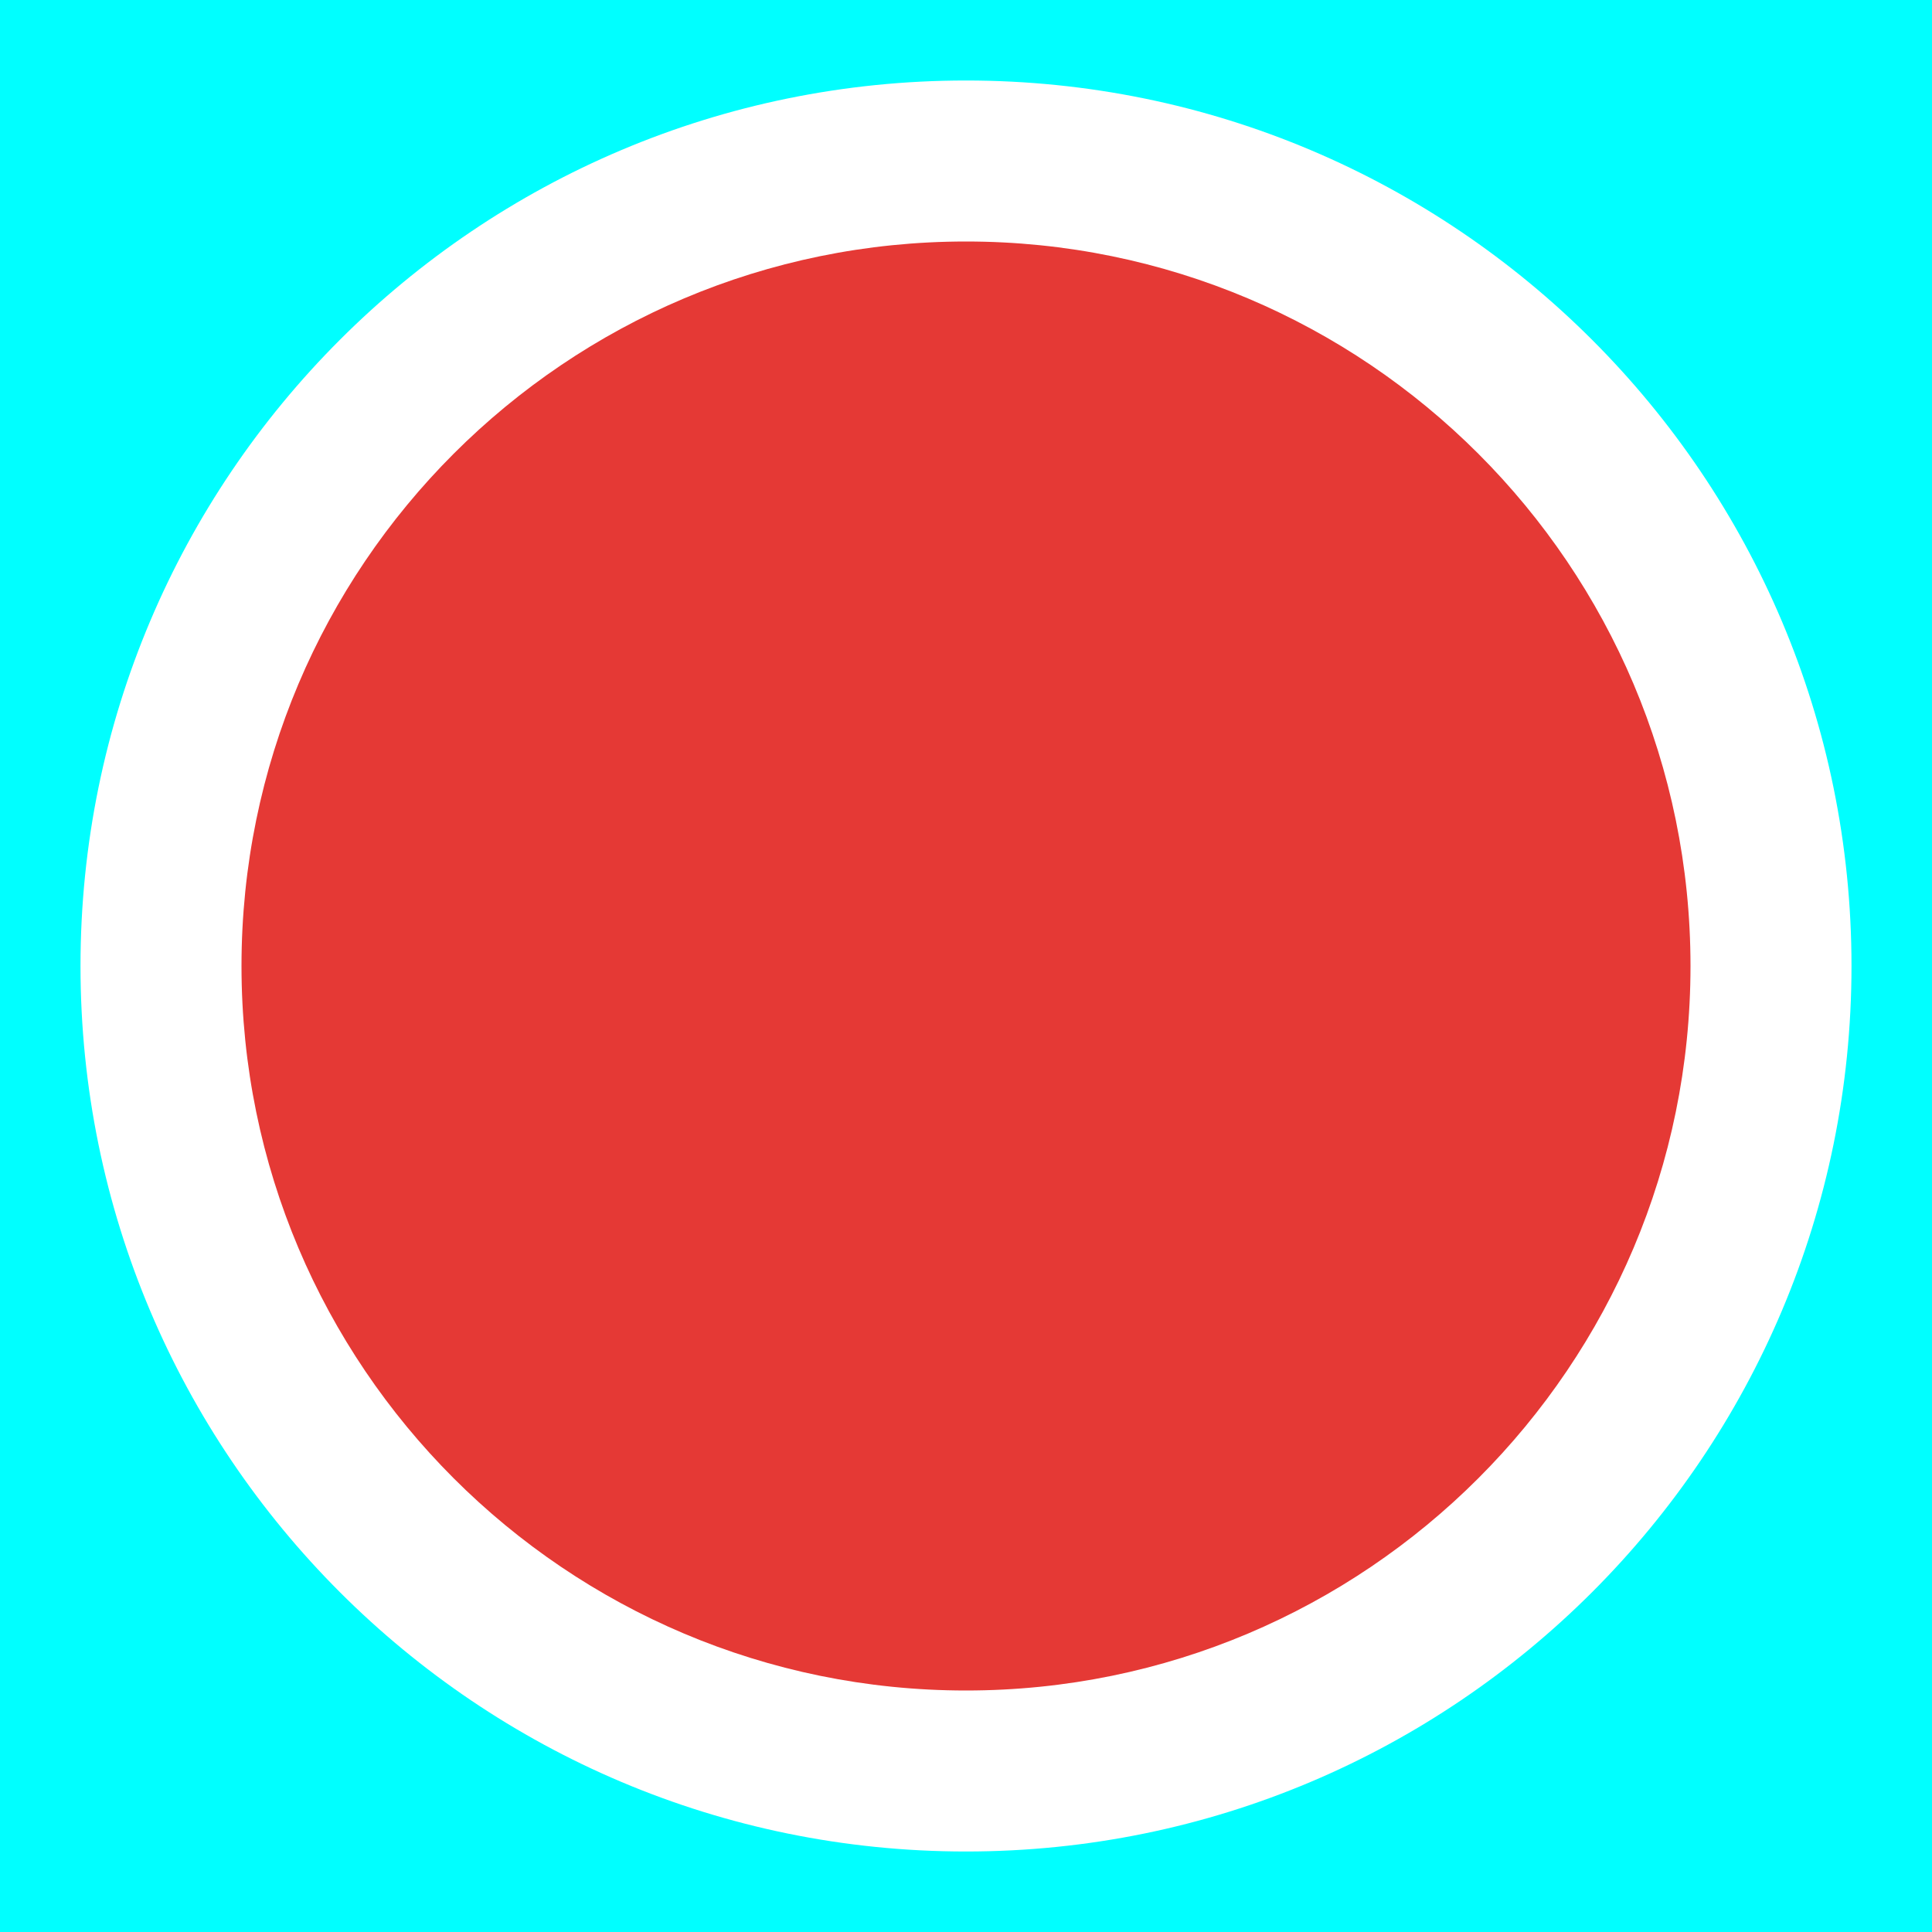
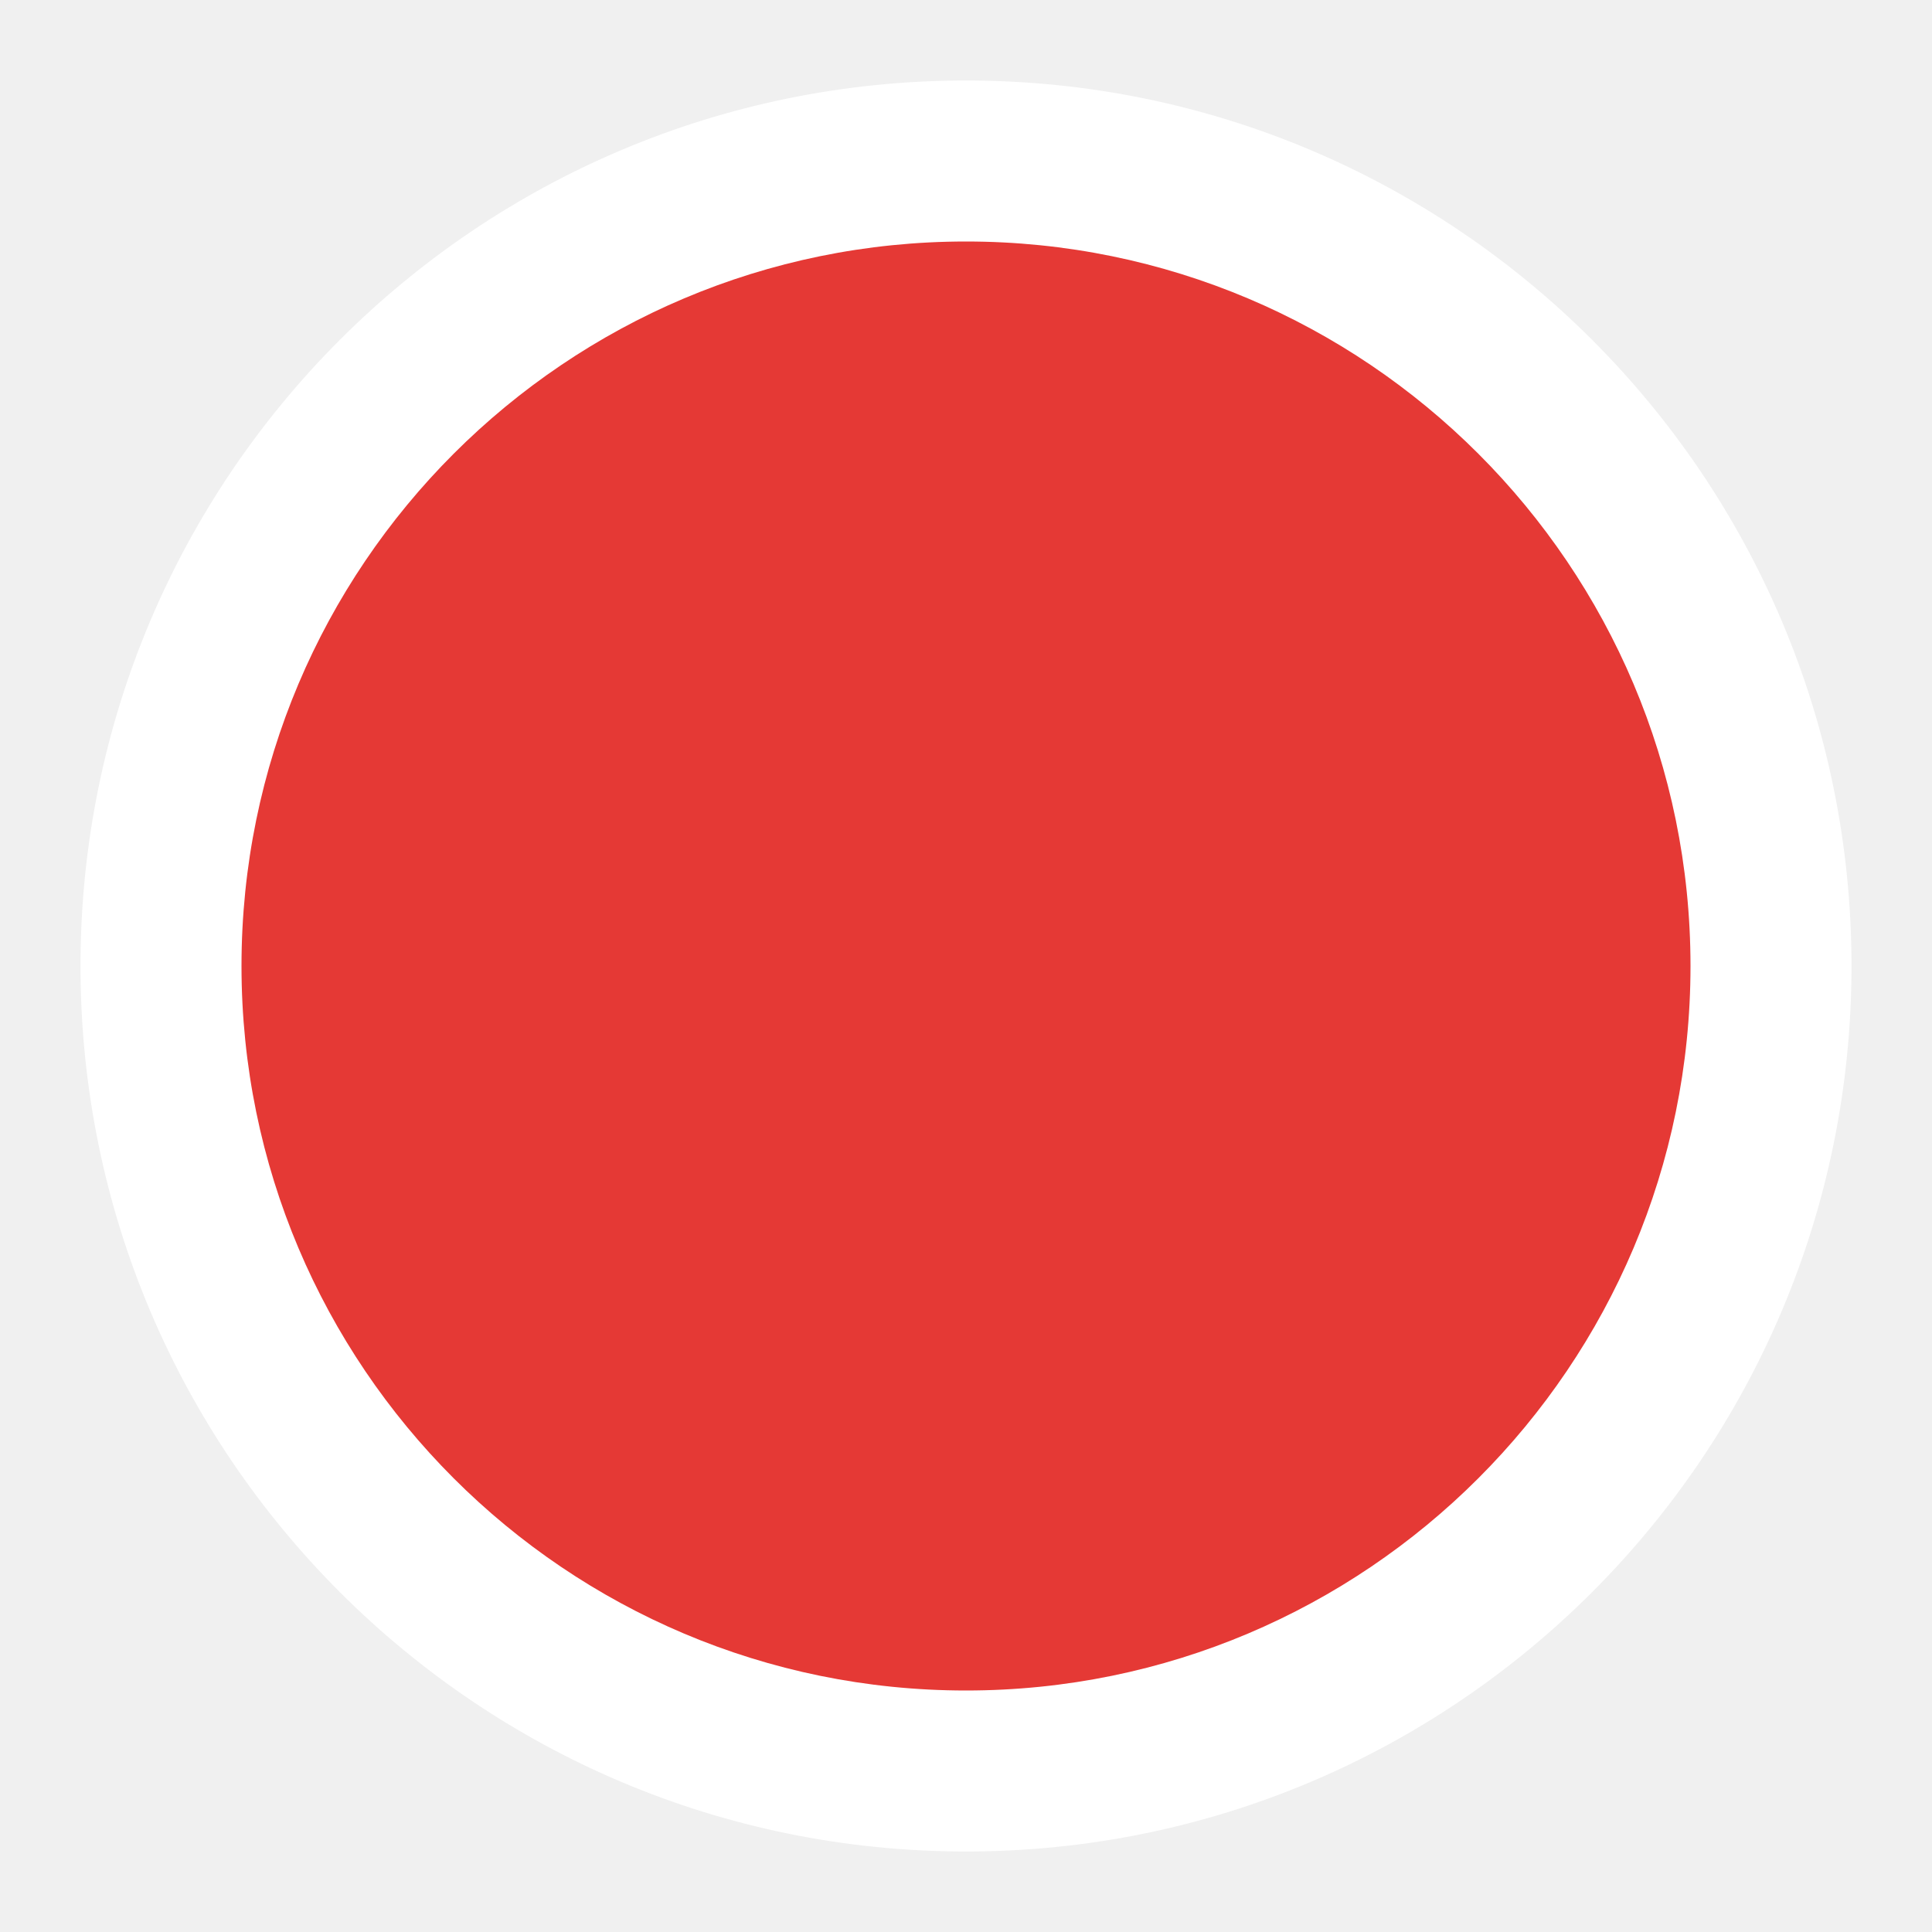
<svg xmlns="http://www.w3.org/2000/svg" fill="#000000" height="24" viewBox="0 0 24 24" width="24">
-   <path fill="#00ffffff" d="M0 0h24v24H0z" />
  <path fill="#fff" d="M11,12m-10,0a10,10 0,1 1,22 0a10,10 0,1 1,-22 0" />
  <path fill="#E53935" d="M13,12m-10,0a9,9 0,1 1,18 0a9,9 0,1 1,-18 0" />
</svg>
